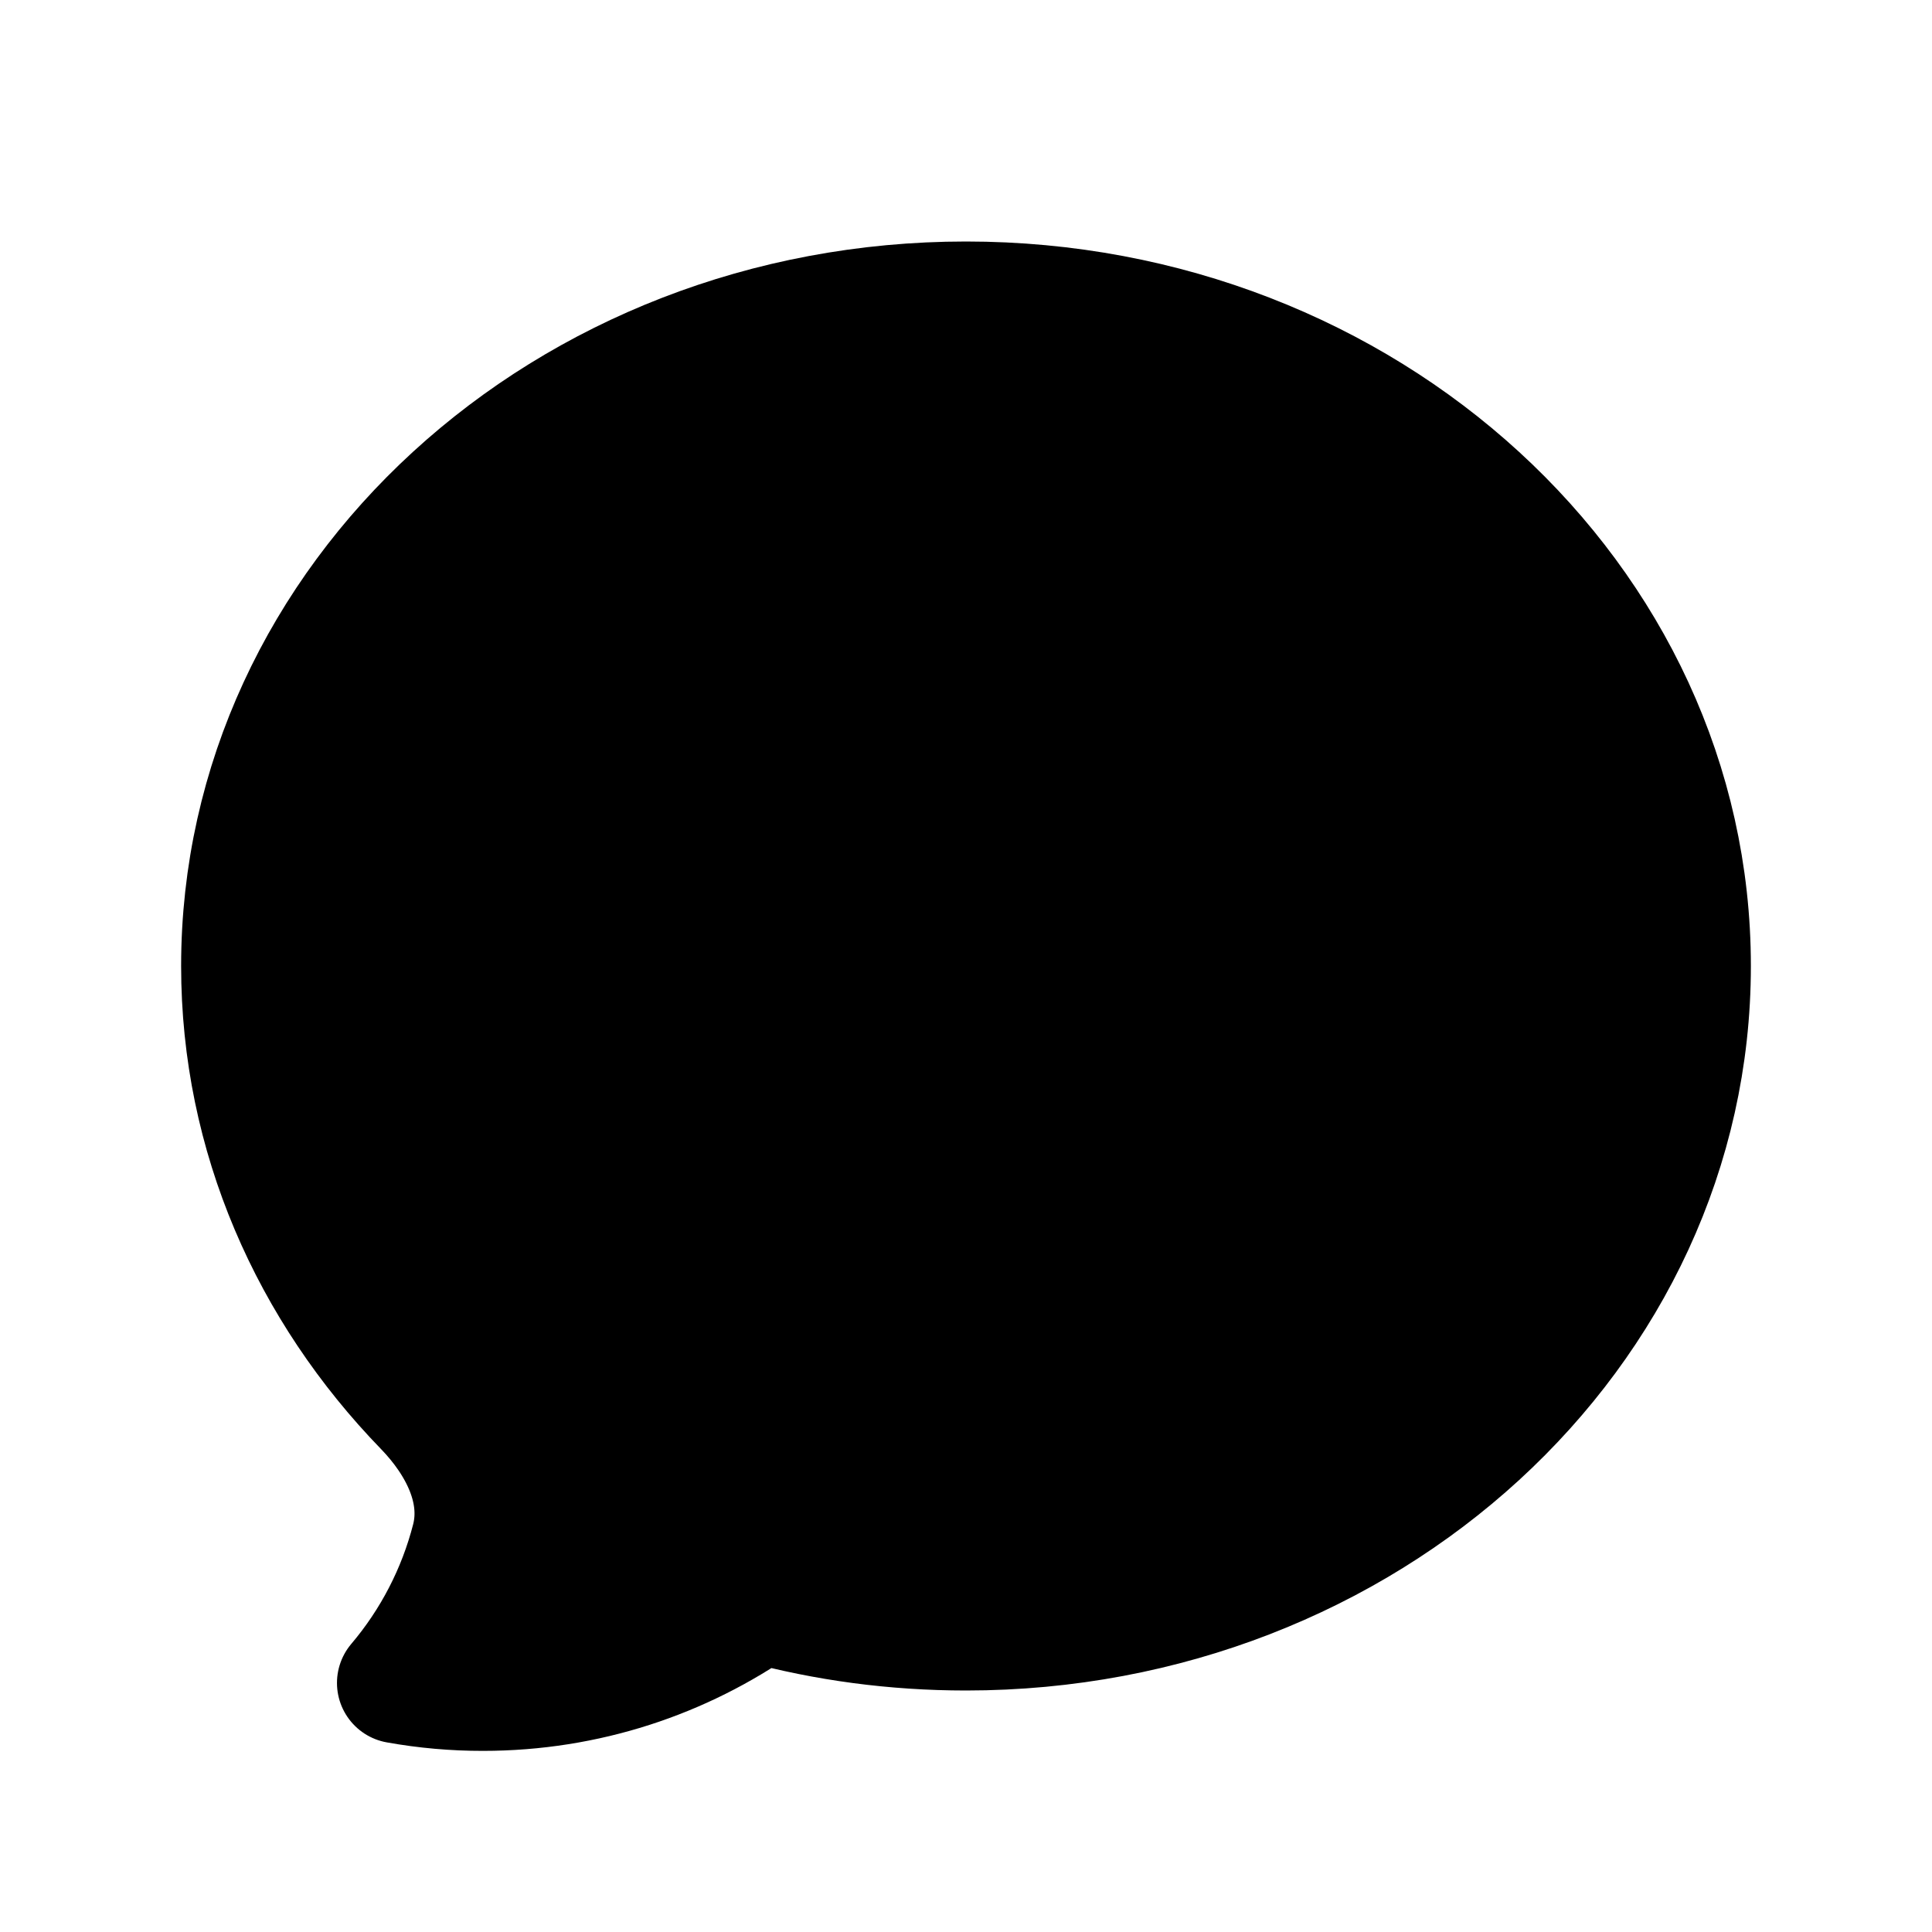
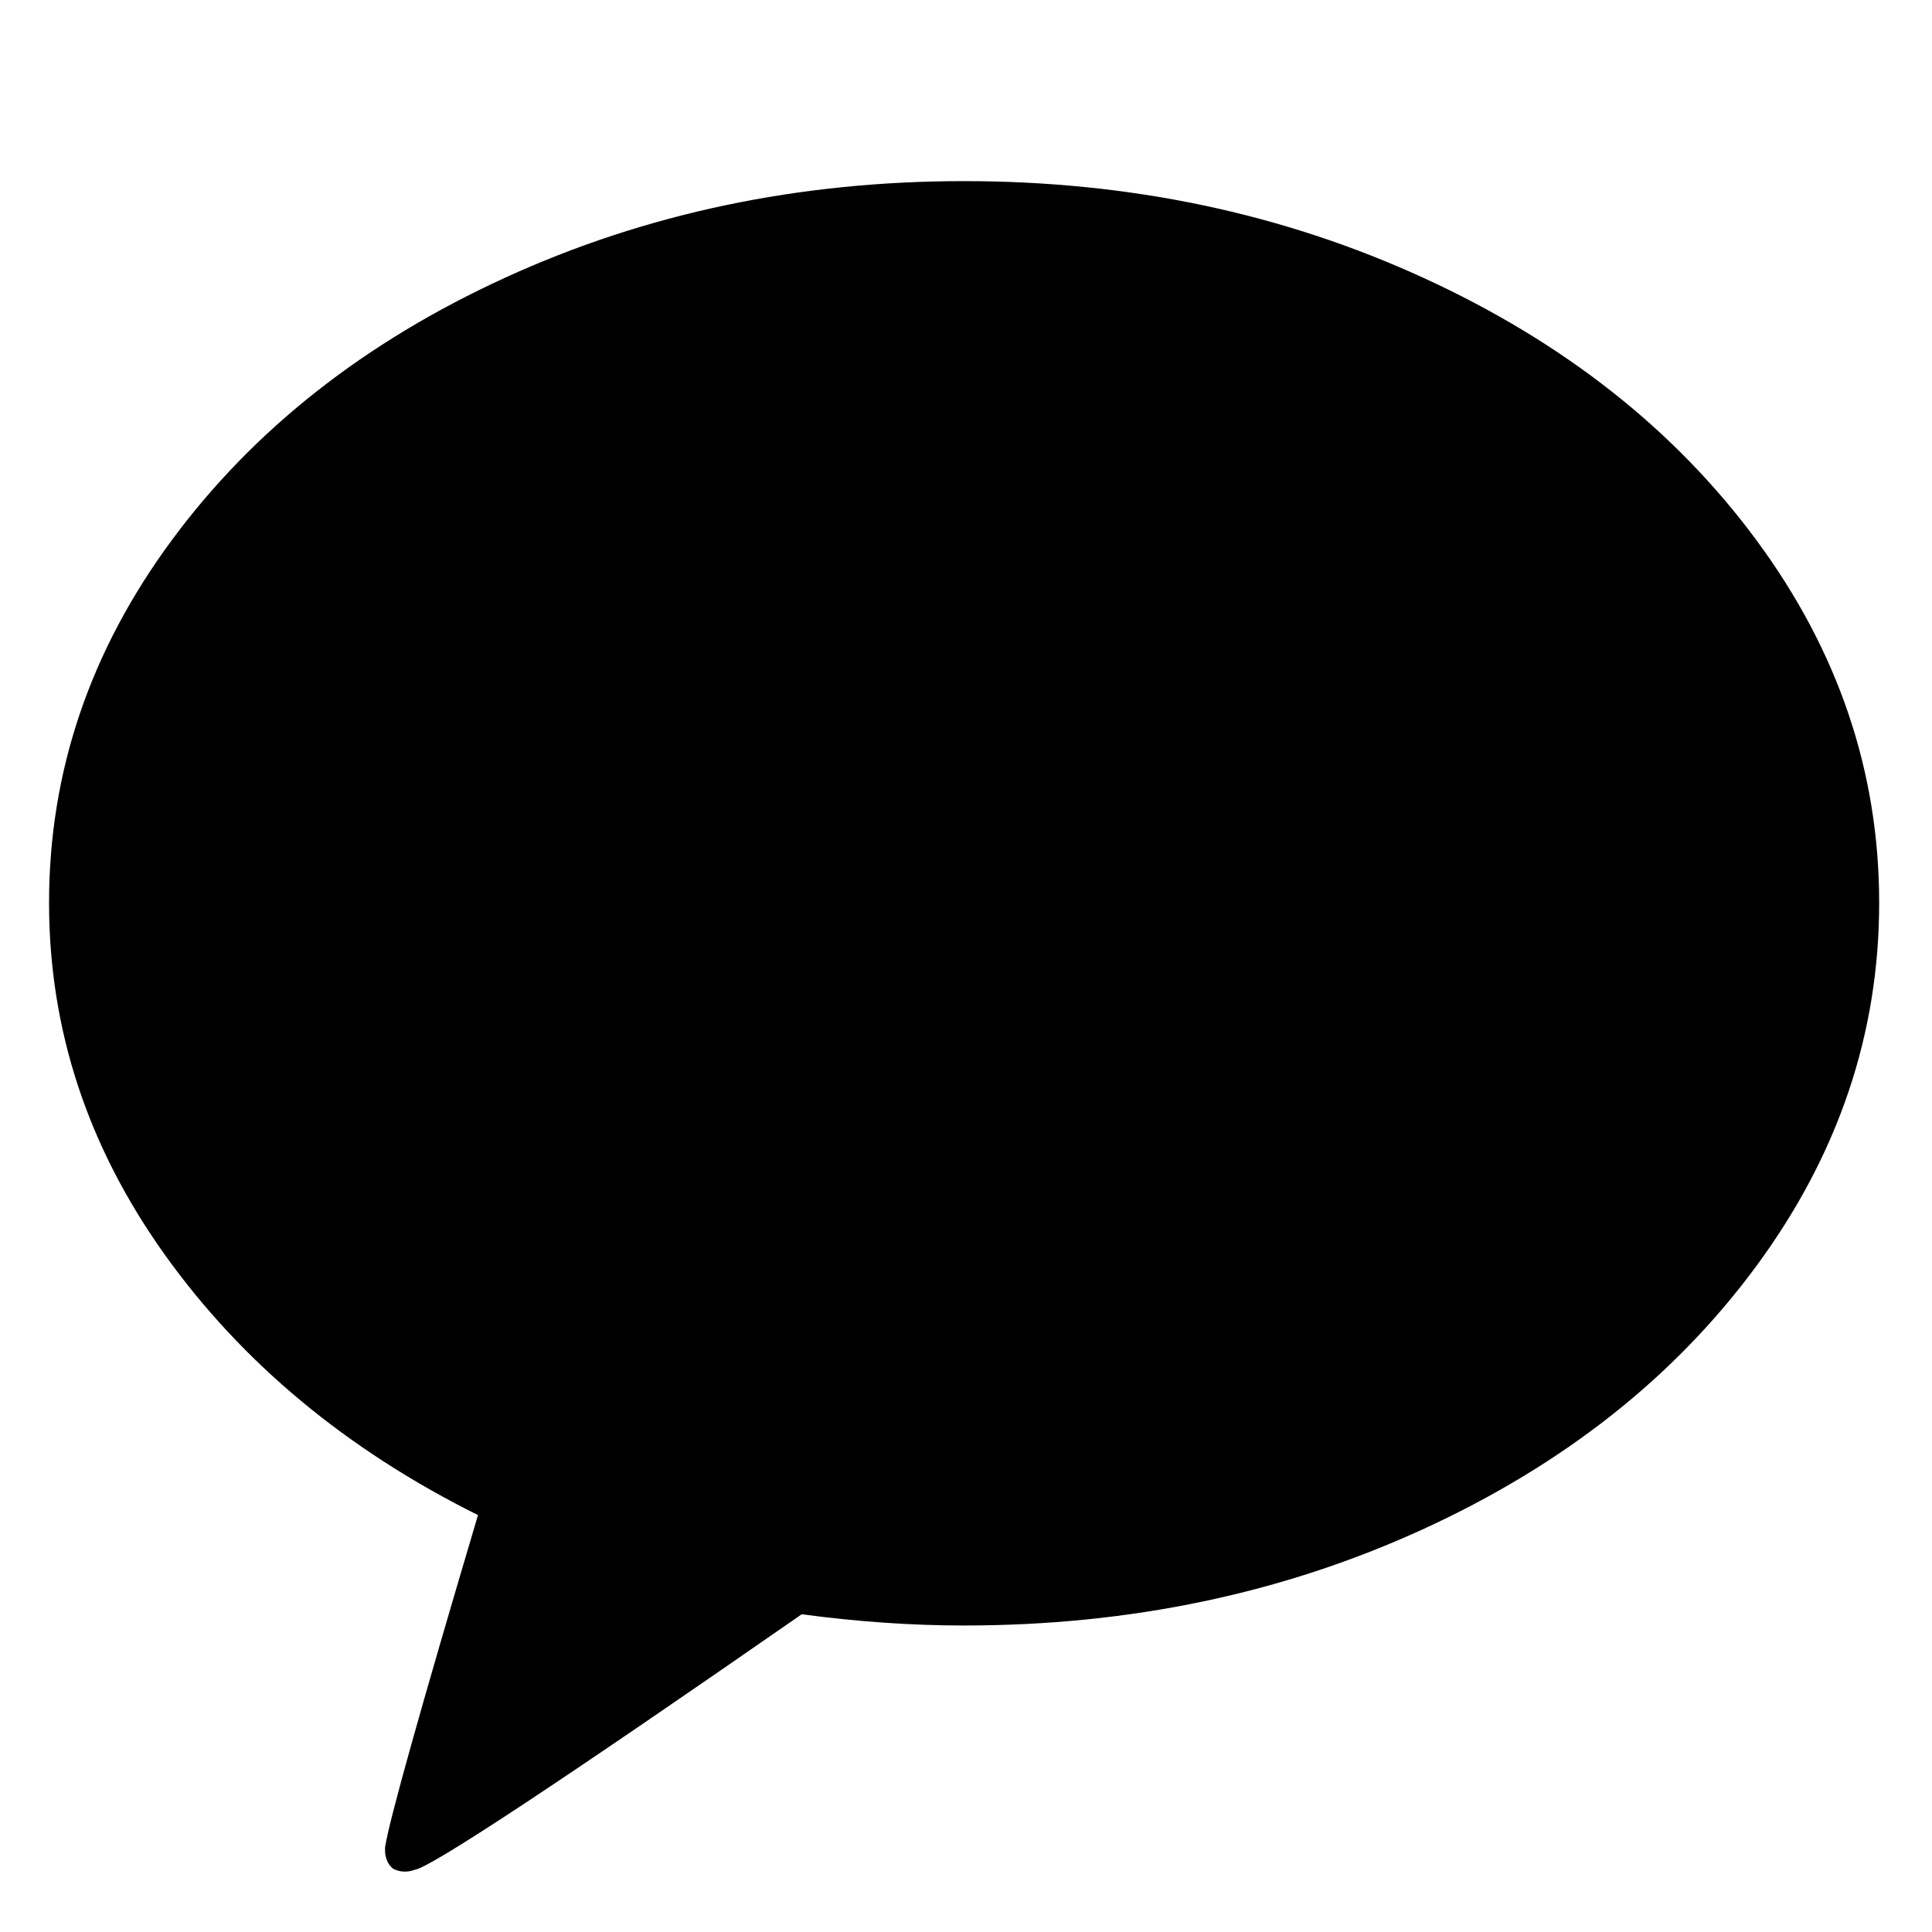
- <svg xmlns="http://www.w3.org/2000/svg" fill="#000000" viewBox="0 0 24 24" stroke-width="1.5" stroke="currentColor" class="w-6 h-6">
-   <path stroke-linecap="round" stroke-linejoin="round" d="M12 20.25c4.97 0 9-3.694 9-8.25s-4.03-8.25-9-8.25S3 7.444 3 12c0 2.104.859 4.023 2.273 5.48.432.447.74 1.04.586 1.641a4.483 4.483 0 0 1-.923 1.785A5.969 5.969 0 0 0 6 21c1.282 0 2.47-.402 3.445-1.087.81.22 1.668.337 2.555.337Z" />
+ <svg xmlns="http://www.w3.org/2000/svg" viewBox="0 0 512 512">
+   <path fill="#000000" d="M255.5 48C299.345 48 339.897 56.533 377.156 73.6C414.415 90.666 443.871 113.873 465.522 143.22C487.174 172.566 498 204.577 498 239.252C498 273.926 487.174 305.982 465.522 335.42C443.871 364.857 414.46 388.109 377.291 405.175C340.122 422.241 299.525 430.775 255.5 430.775C241.607 430.775 227.262 429.781 212.467 427.795C148.233 472.402 114.042 494.977 109.892 495.518C107.907 496.241 106.012 496.15 104.208 495.248C103.486 494.706 102.945 493.983 102.584 493.08C102.223 492.177 102.043 491.365 102.043 490.642V489.559C103.126 482.515 111.335 453.169 126.672 401.518C91.849 384.181 64.197 361.2 43.718 332.575C23.239 303.951 13 272.843 13 239.252C13 204.577 23.826 172.566 45.478 143.22C67.129 113.873 96.585 90.666 133.844 73.6C171.103 56.533 211.655 48 255.5 48Z" />
</svg>
